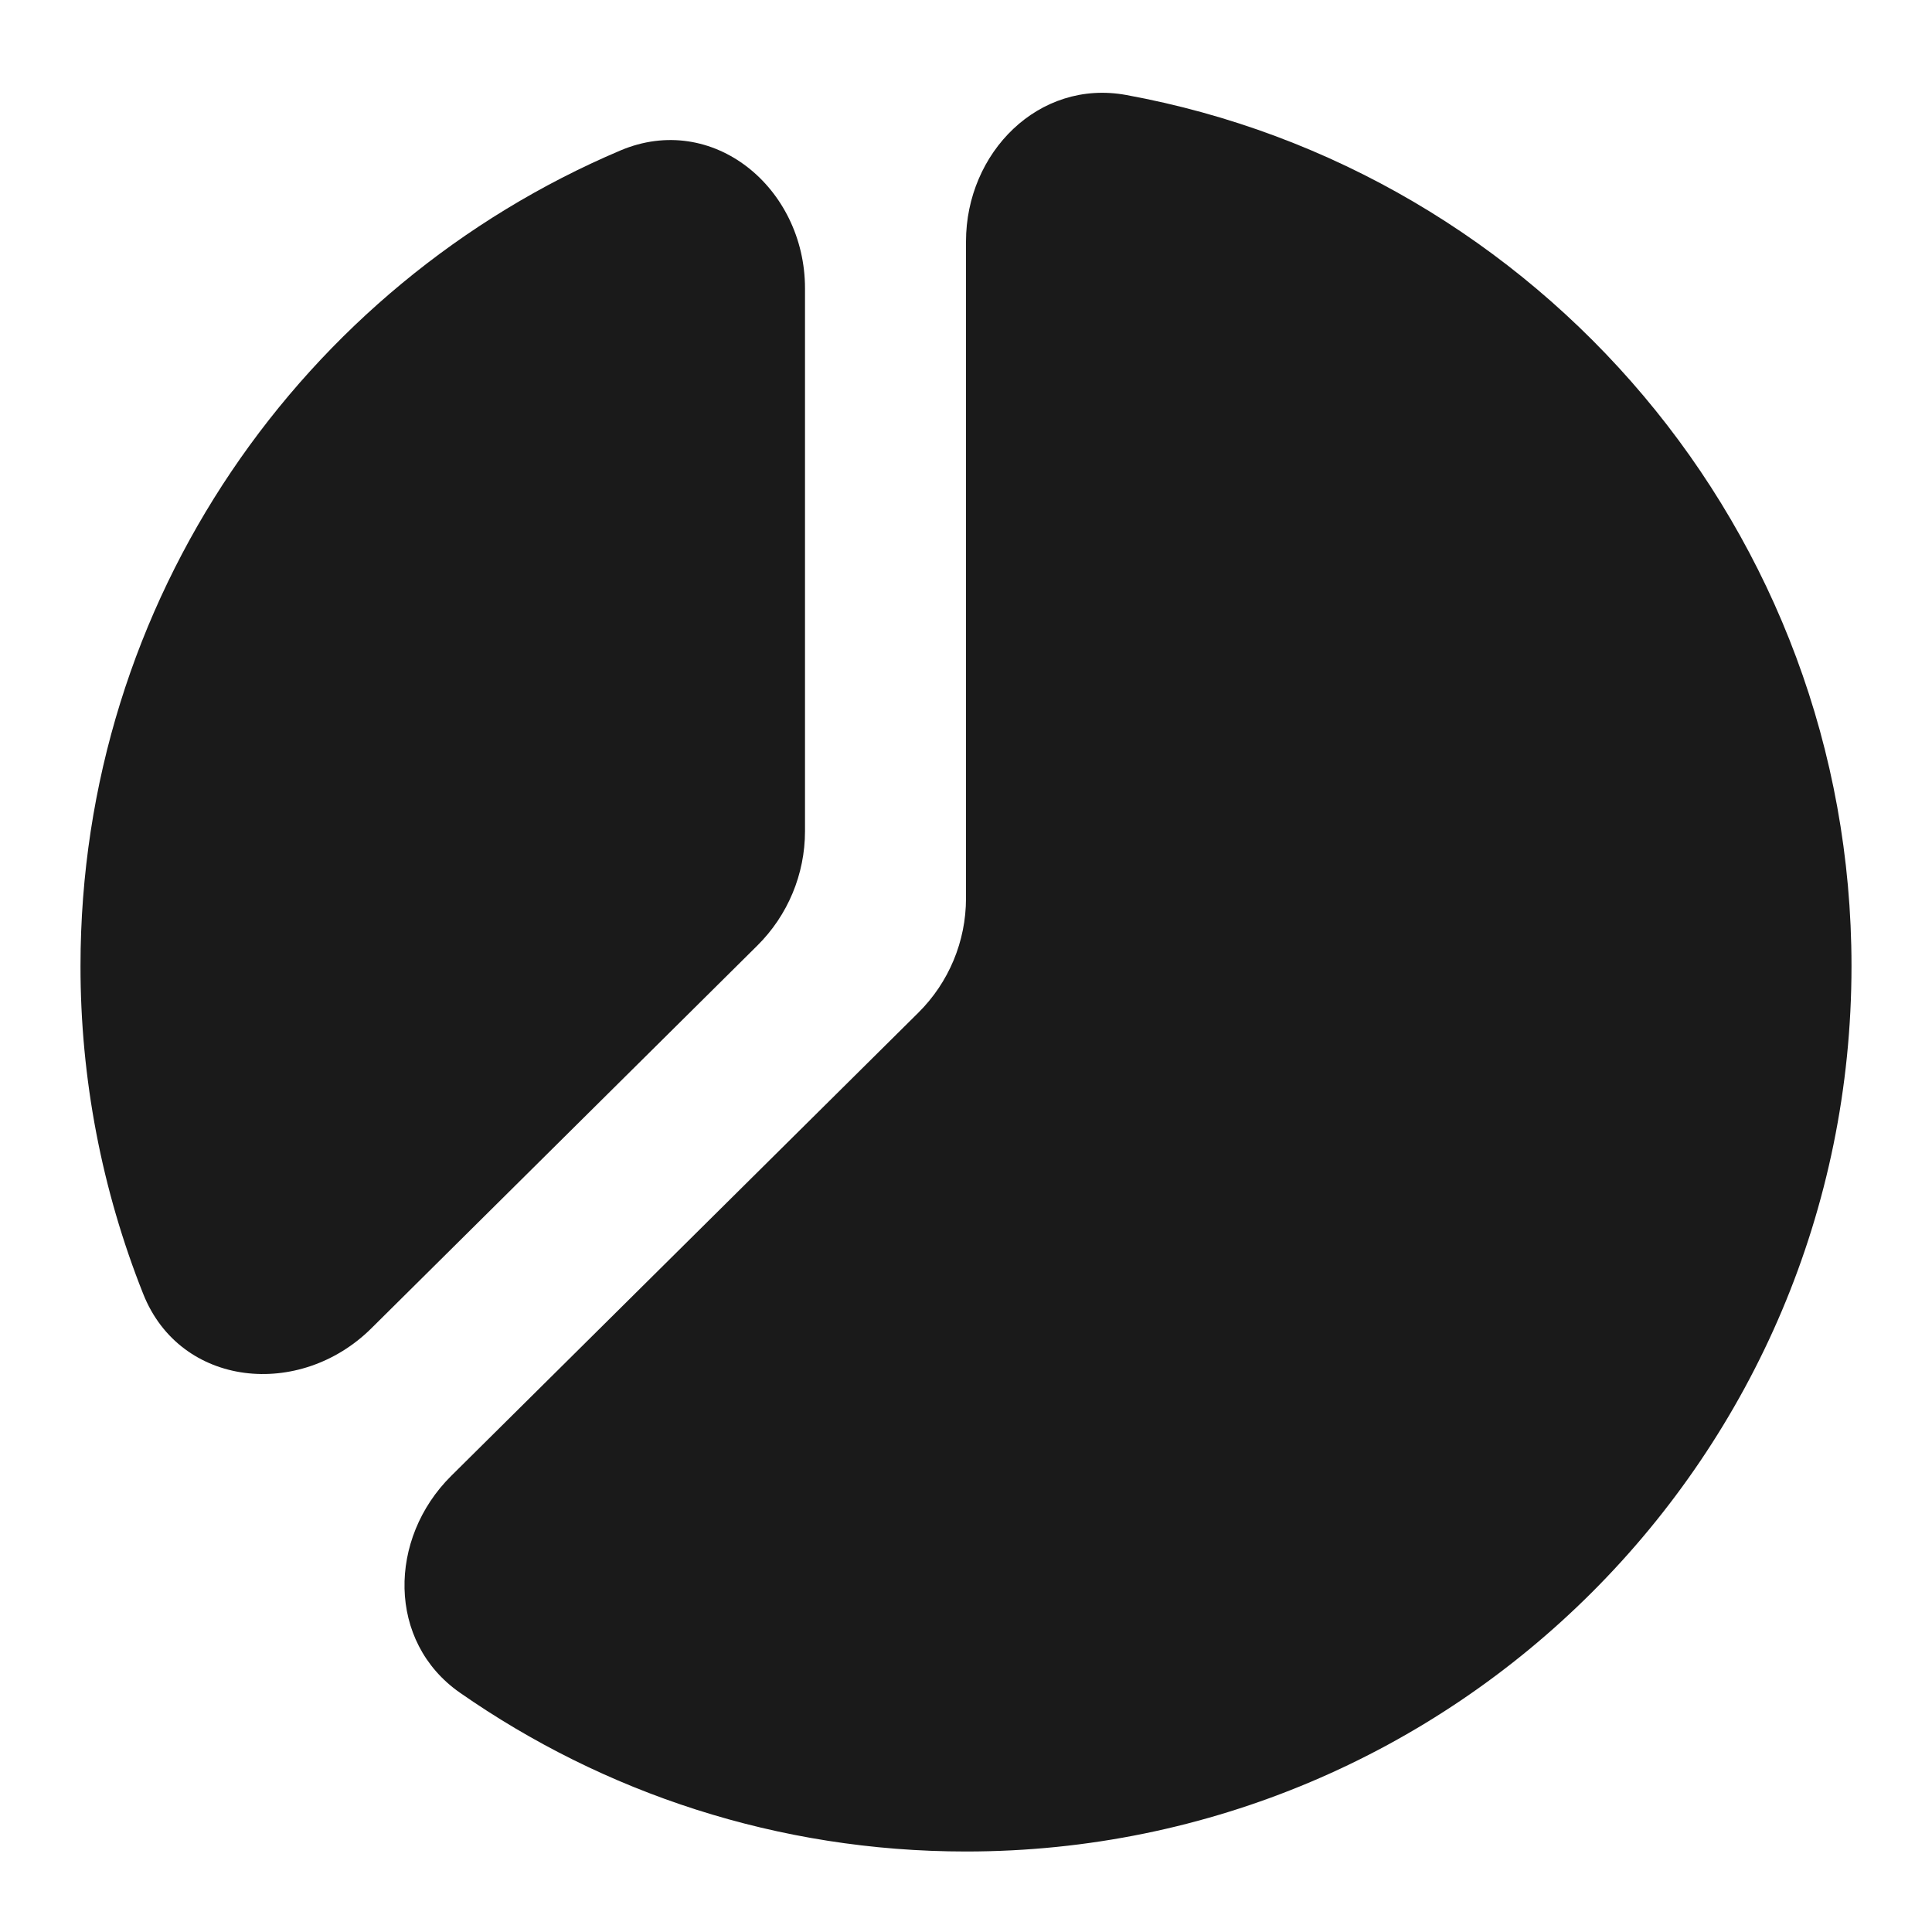
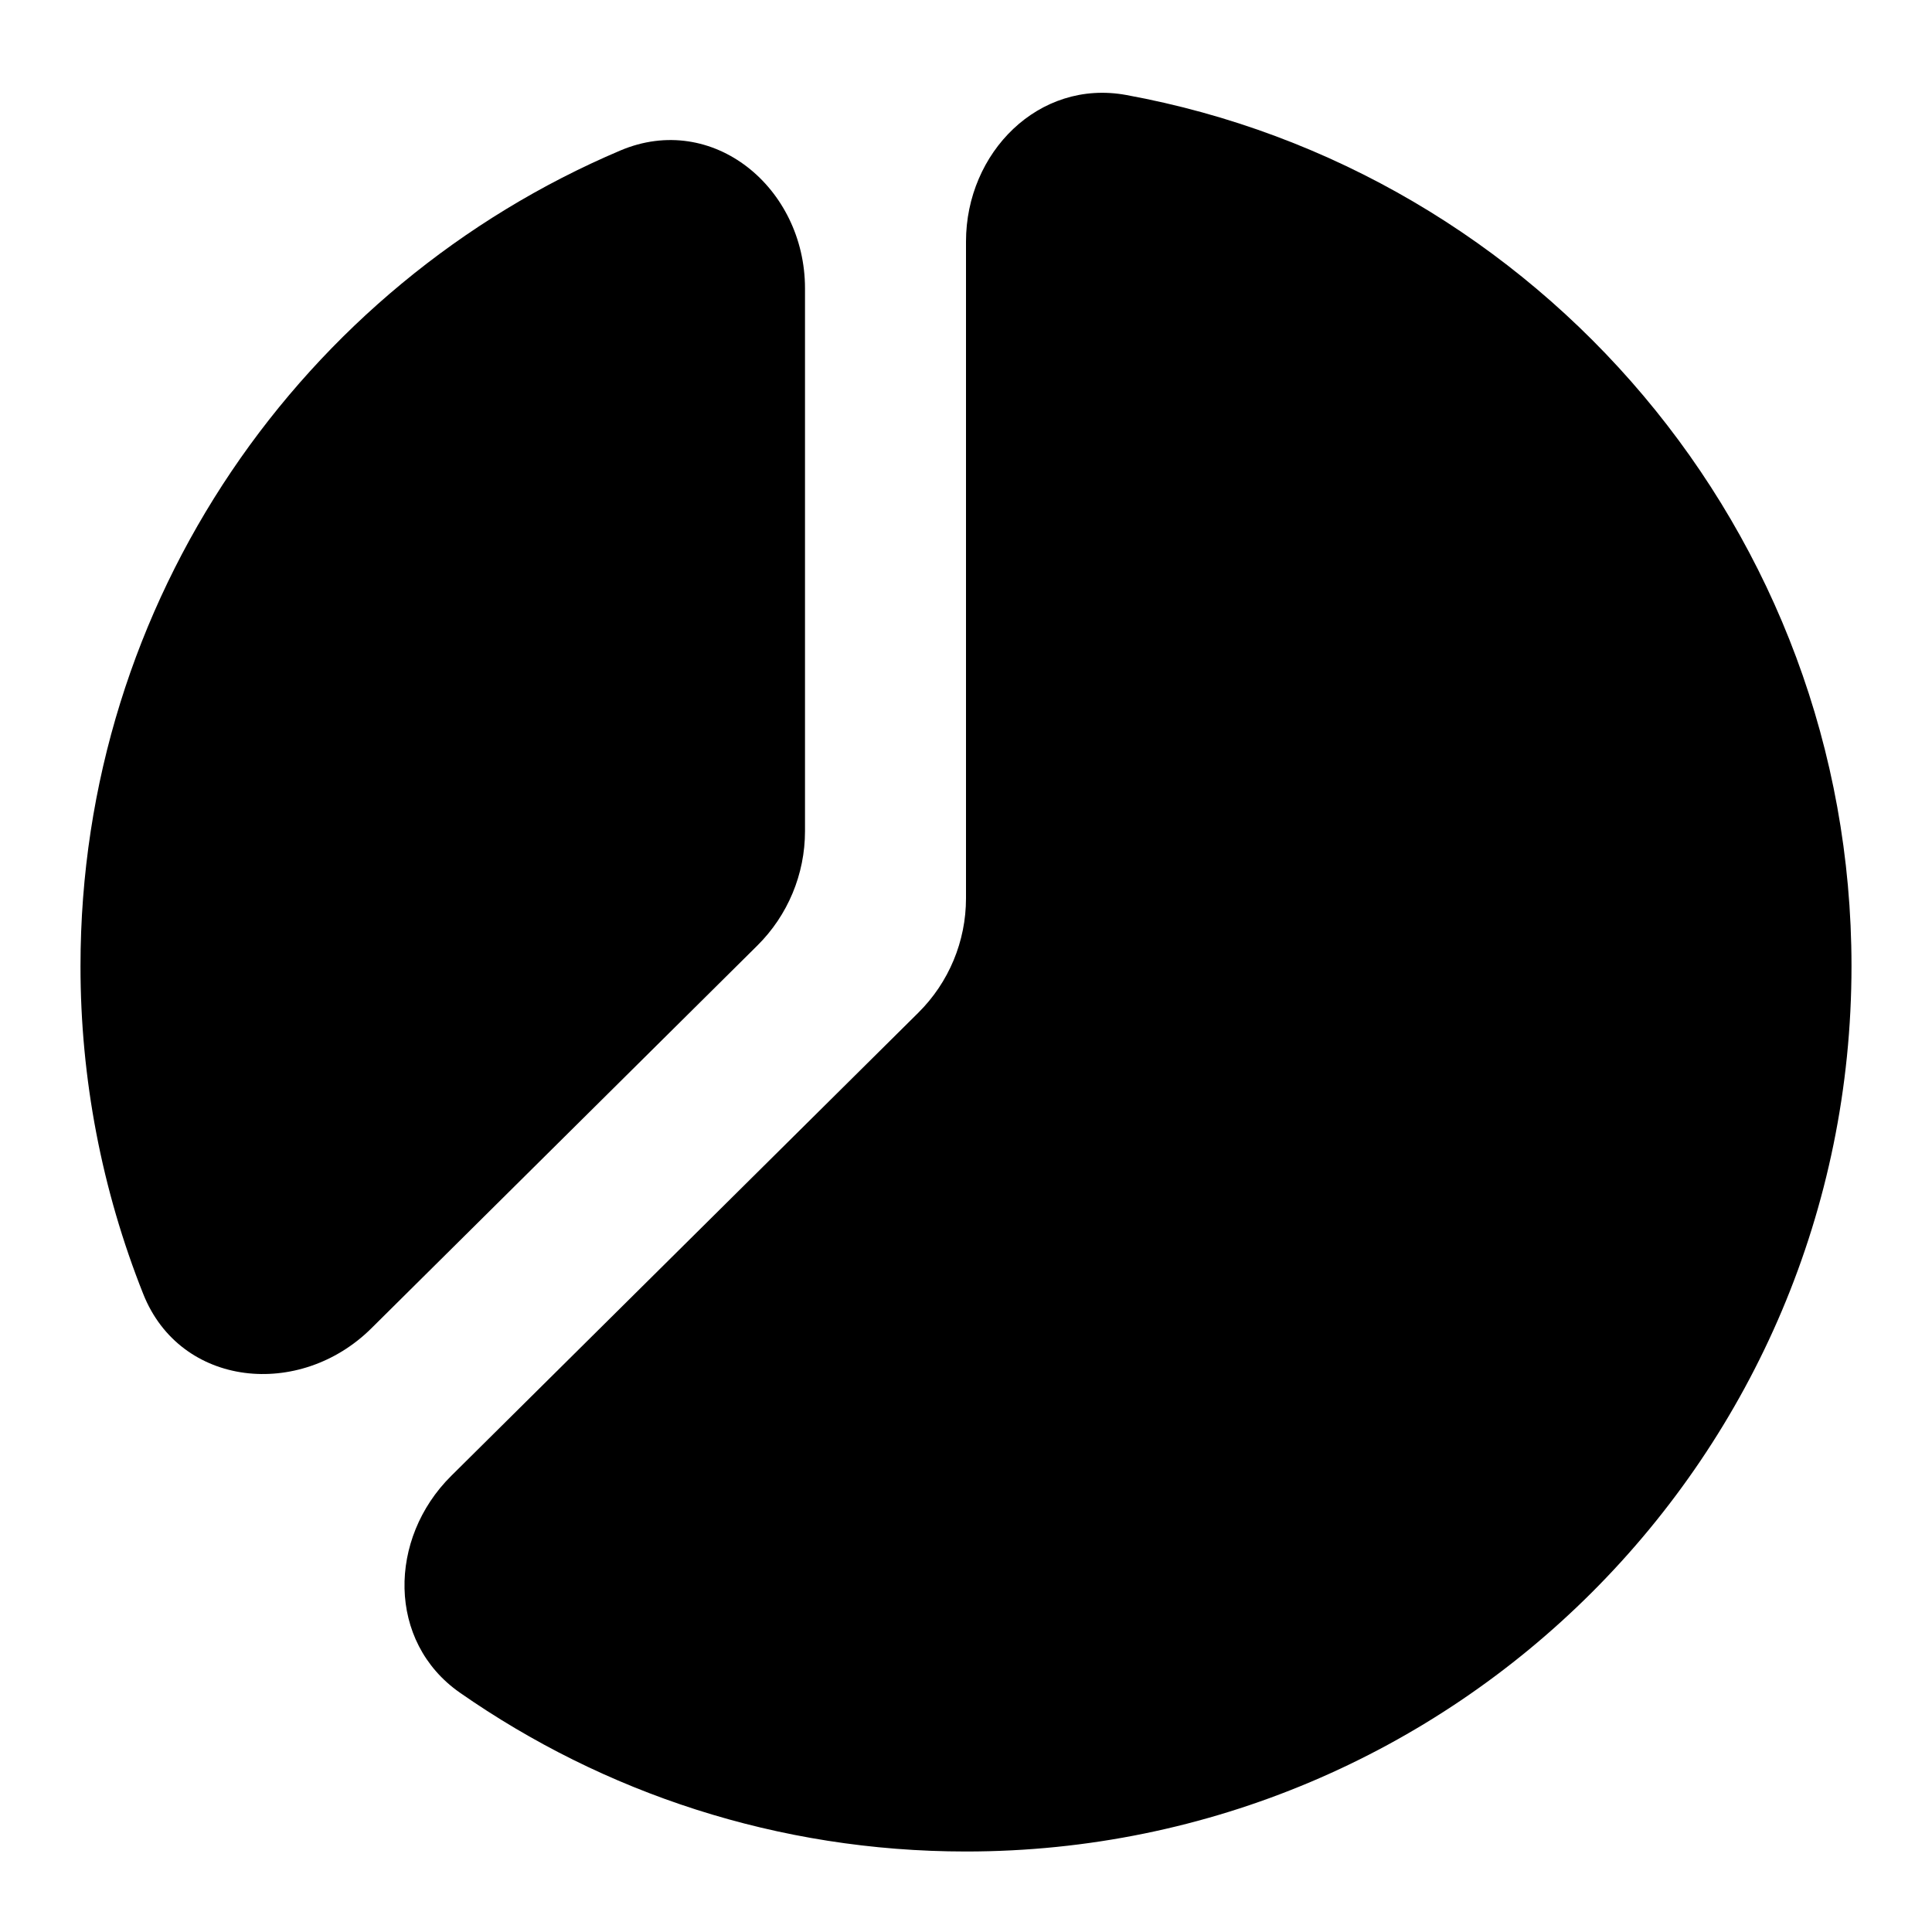
<svg xmlns="http://www.w3.org/2000/svg" width="24" height="24" fill="none" viewBox="0 0 24 24">
-   <path fill="#1A1A1A" d="M23 12c0 6.075-4.925 11-11 11-2.338 0-4.505-.73-6.287-1.973-.906-.632-.892-1.916-.108-2.693l5.803-5.754A2 2 0 0 0 12 11.16V3c0-1.104.903-2.019 1.99-1.82C19.115 2.116 23 6.604 23 12" />
-   <path fill="#1A1A1A" d="M10 10.326a2 2 0 0 1-.592 1.42l-4.795 4.755c-.887.88-2.37.736-2.833-.425A11 11 0 0 1 1 12C1 7.45 3.764 3.543 7.705 1.87 8.855 1.382 10 2.333 10 3.582z" />
+   <path fill="currentColor" d="M23 12c0 6.075-4.925 11-11 11-2.338 0-4.505-.73-6.287-1.973-.906-.632-.892-1.916-.108-2.693l5.803-5.754A2 2 0 0 0 12 11.16V3c0-1.104.903-2.019 1.99-1.82C19.115 2.116 23 6.604 23 12" />
+   <path fill="currentColor" d="M10 10.326a2 2 0 0 1-.592 1.42l-4.795 4.755c-.887.88-2.37.736-2.833-.425A11 11 0 0 1 1 12C1 7.45 3.764 3.543 7.705 1.87 8.855 1.382 10 2.333 10 3.582z" />
</svg>
